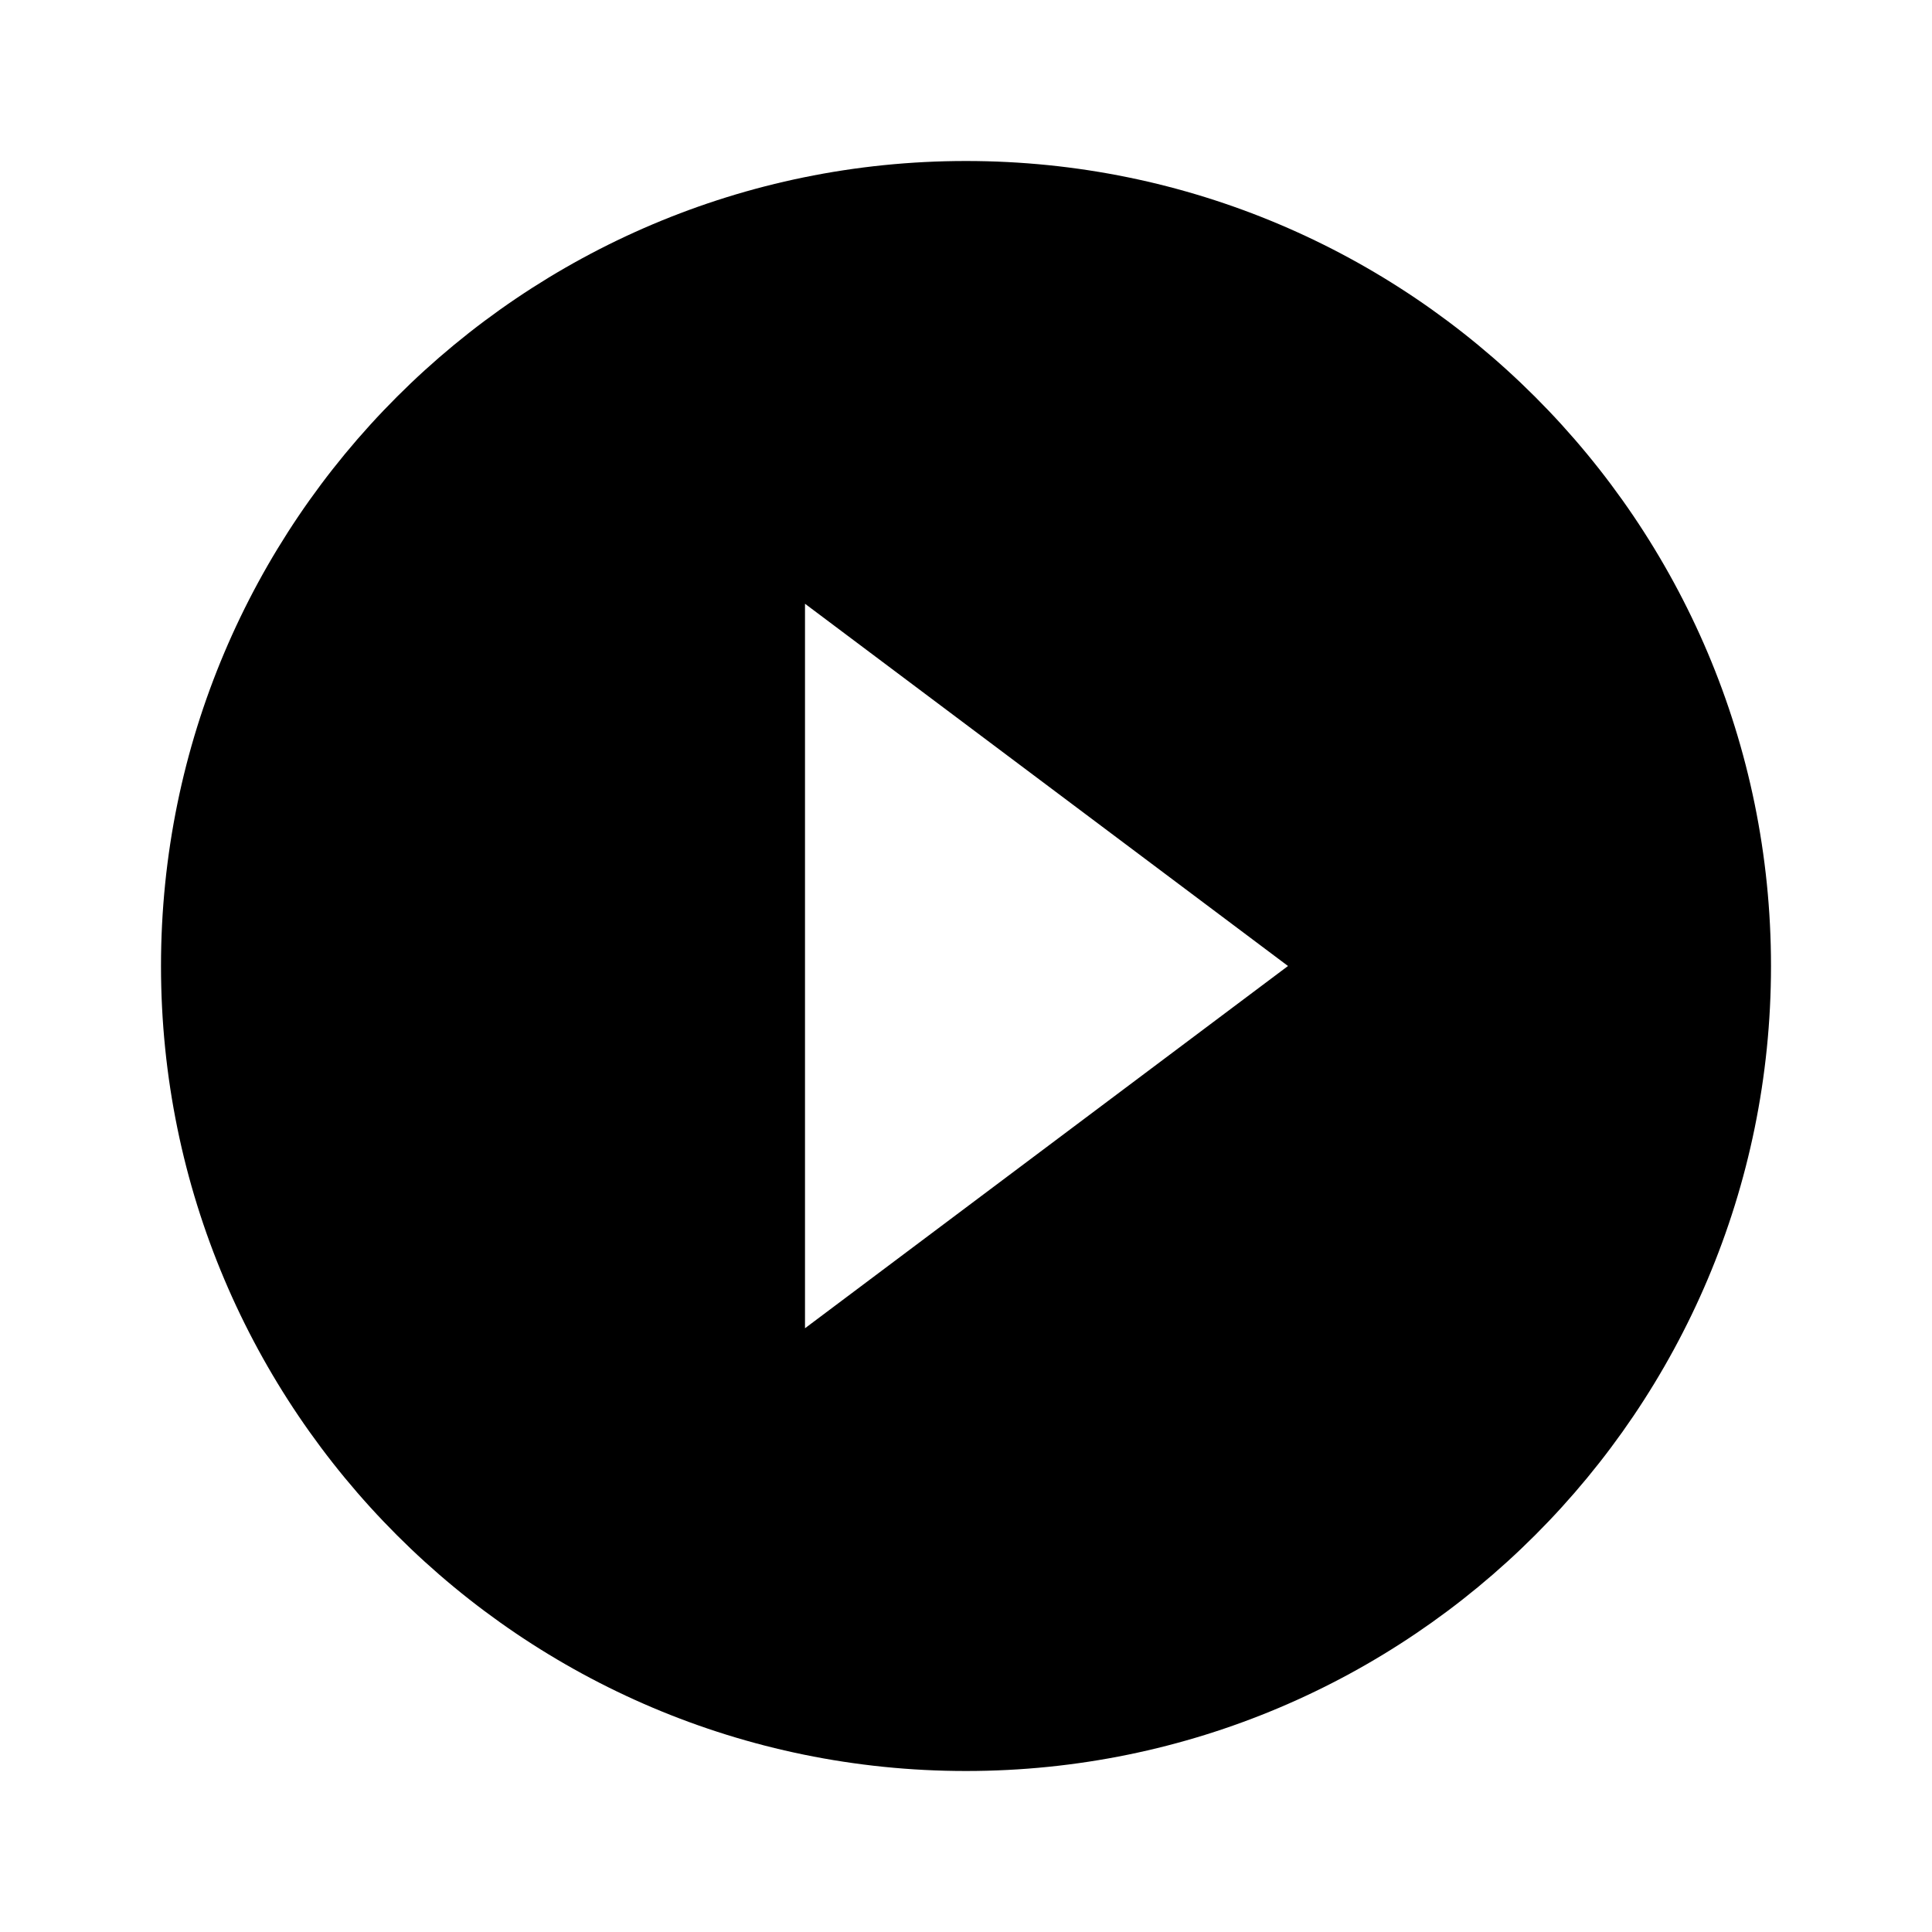
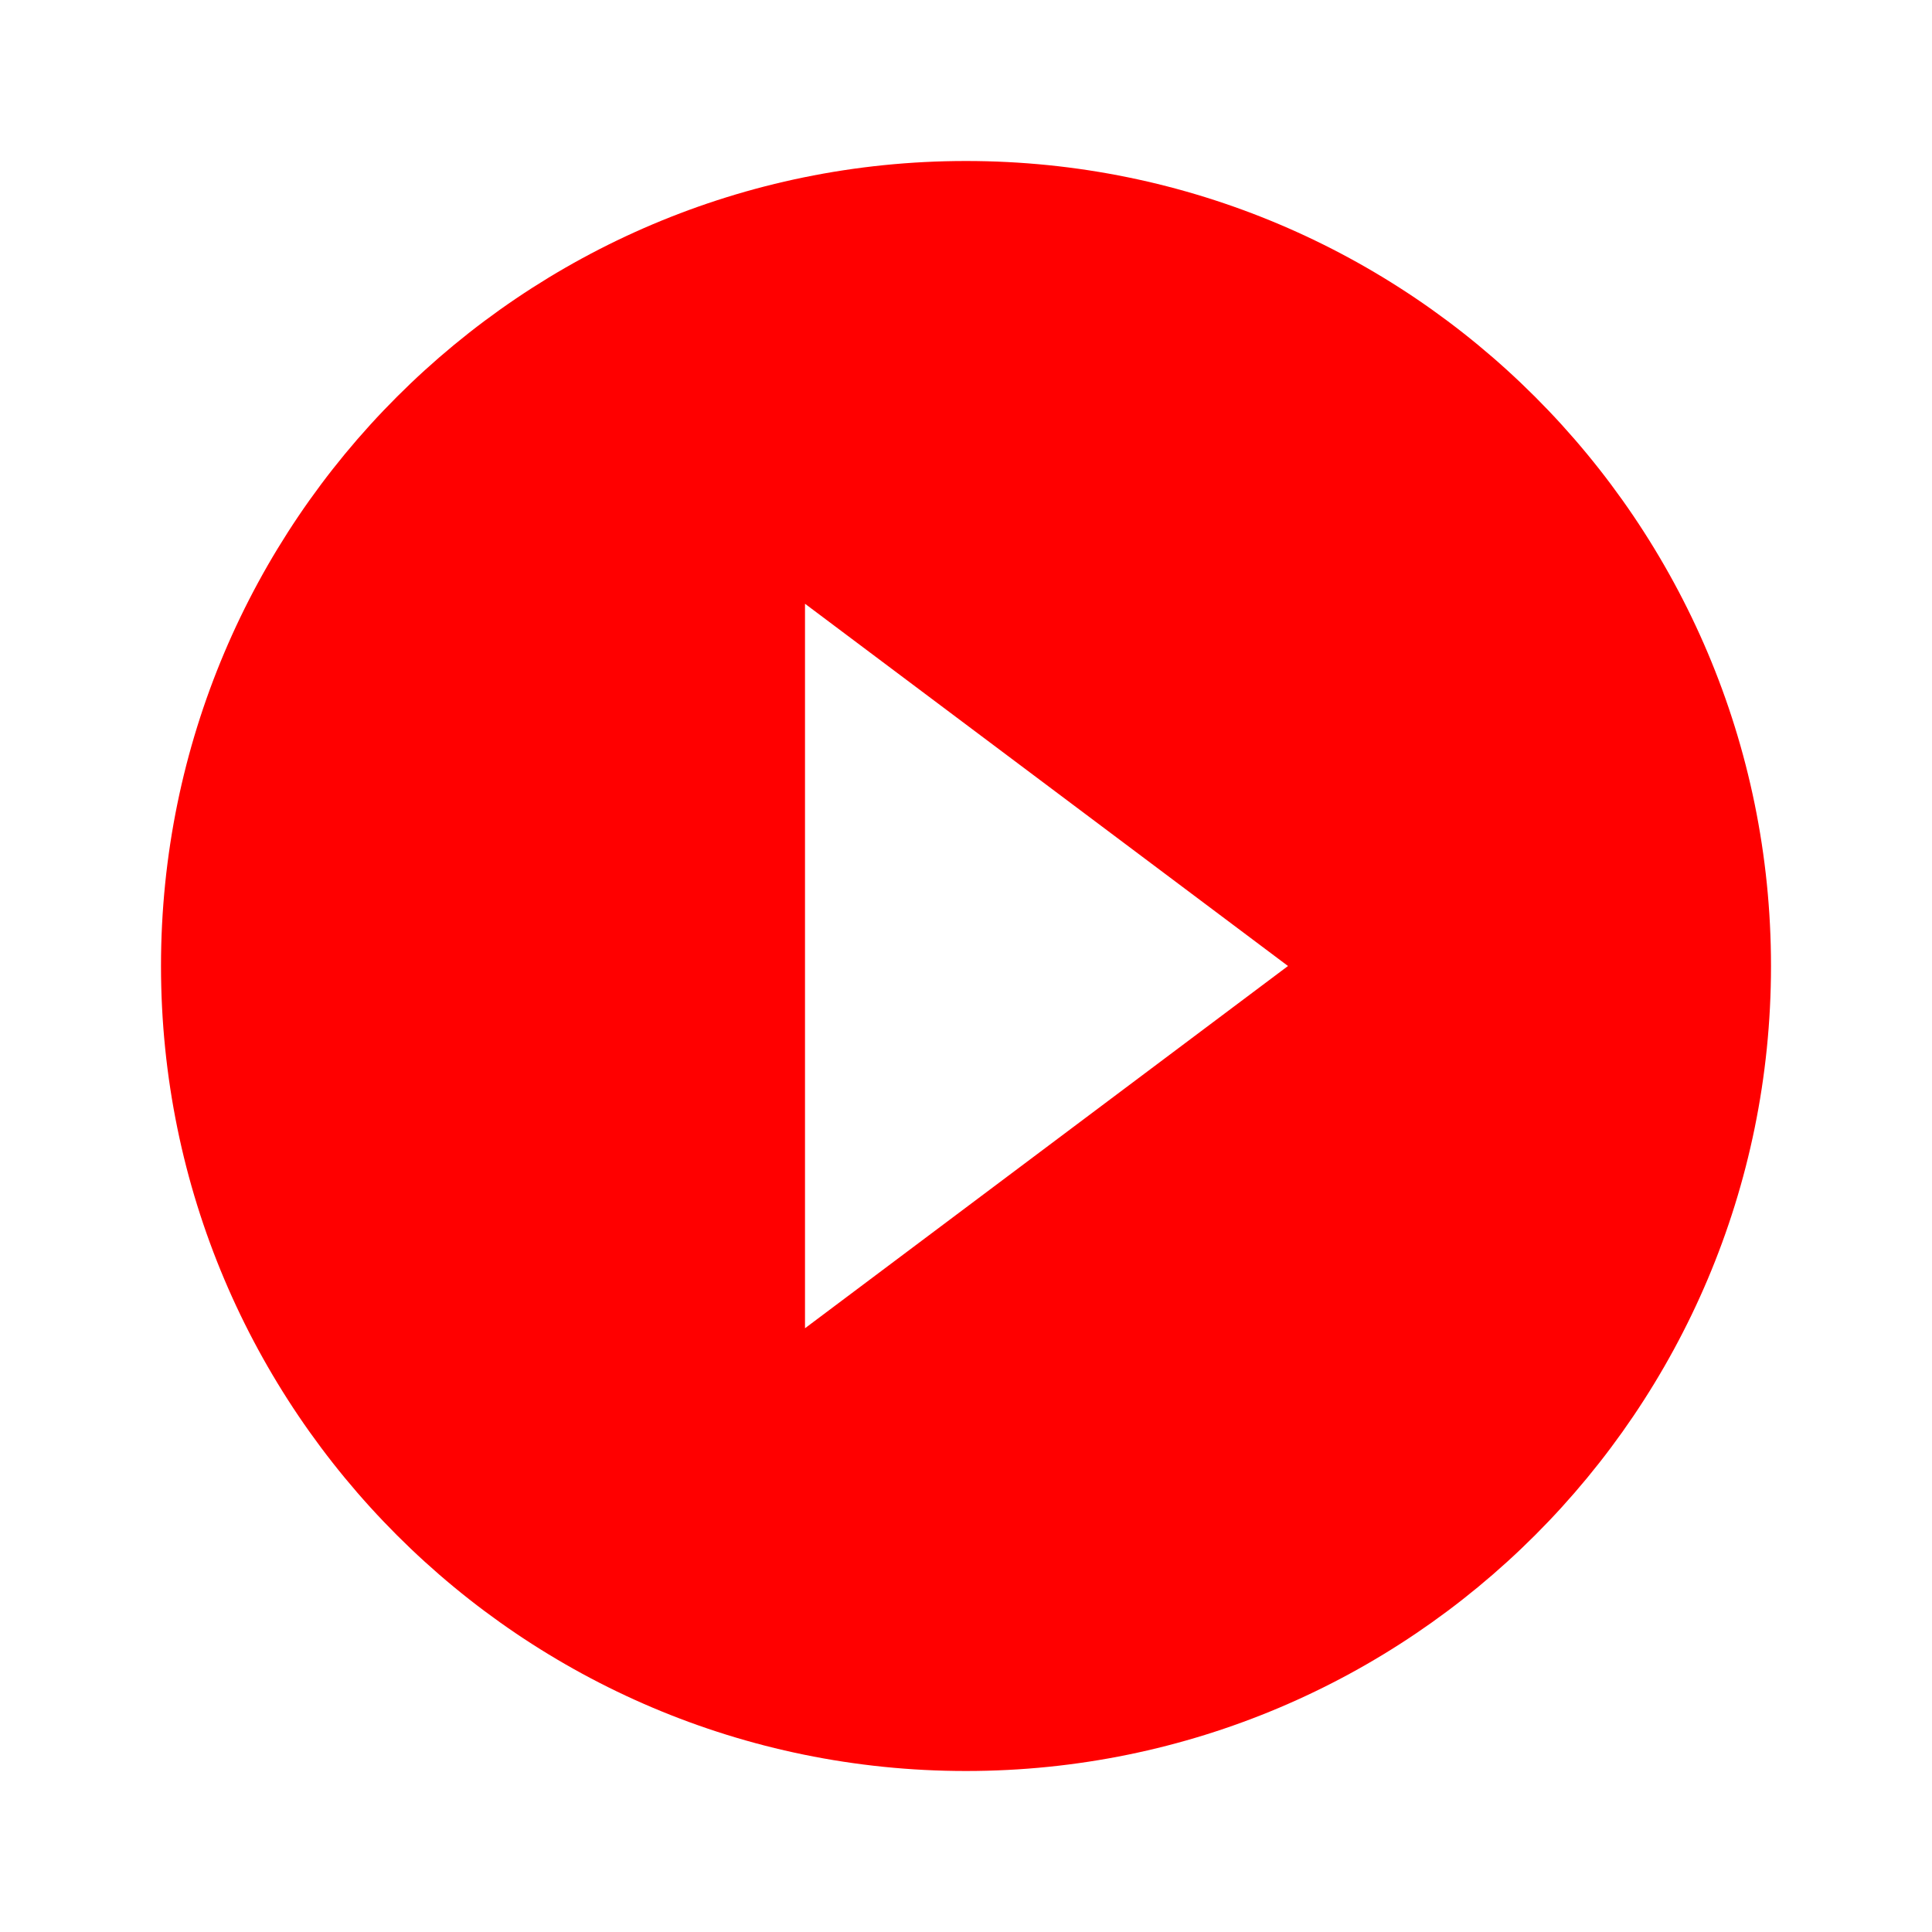
<svg xmlns="http://www.w3.org/2000/svg" height="24" viewBox="0 0 24 24" width="24">
  <path d="M0 0h24v24H0z" fill="none" />
-   <path d="M12 2C6.48 2 2 6.48 2 12s4.48 10 10 10 10-4.48 10-10S17.52 2 12 2zm-2 14.5v-9l6 4.5-6 4.5z" />
+   <path fill="red" d="M12 2C6.48 2 2 6.48 2 12s4.48 10 10 10 10-4.48 10-10S17.52 2 12 2zm-2 14.5v-9l6 4.5-6 4.5z" />
</svg>
